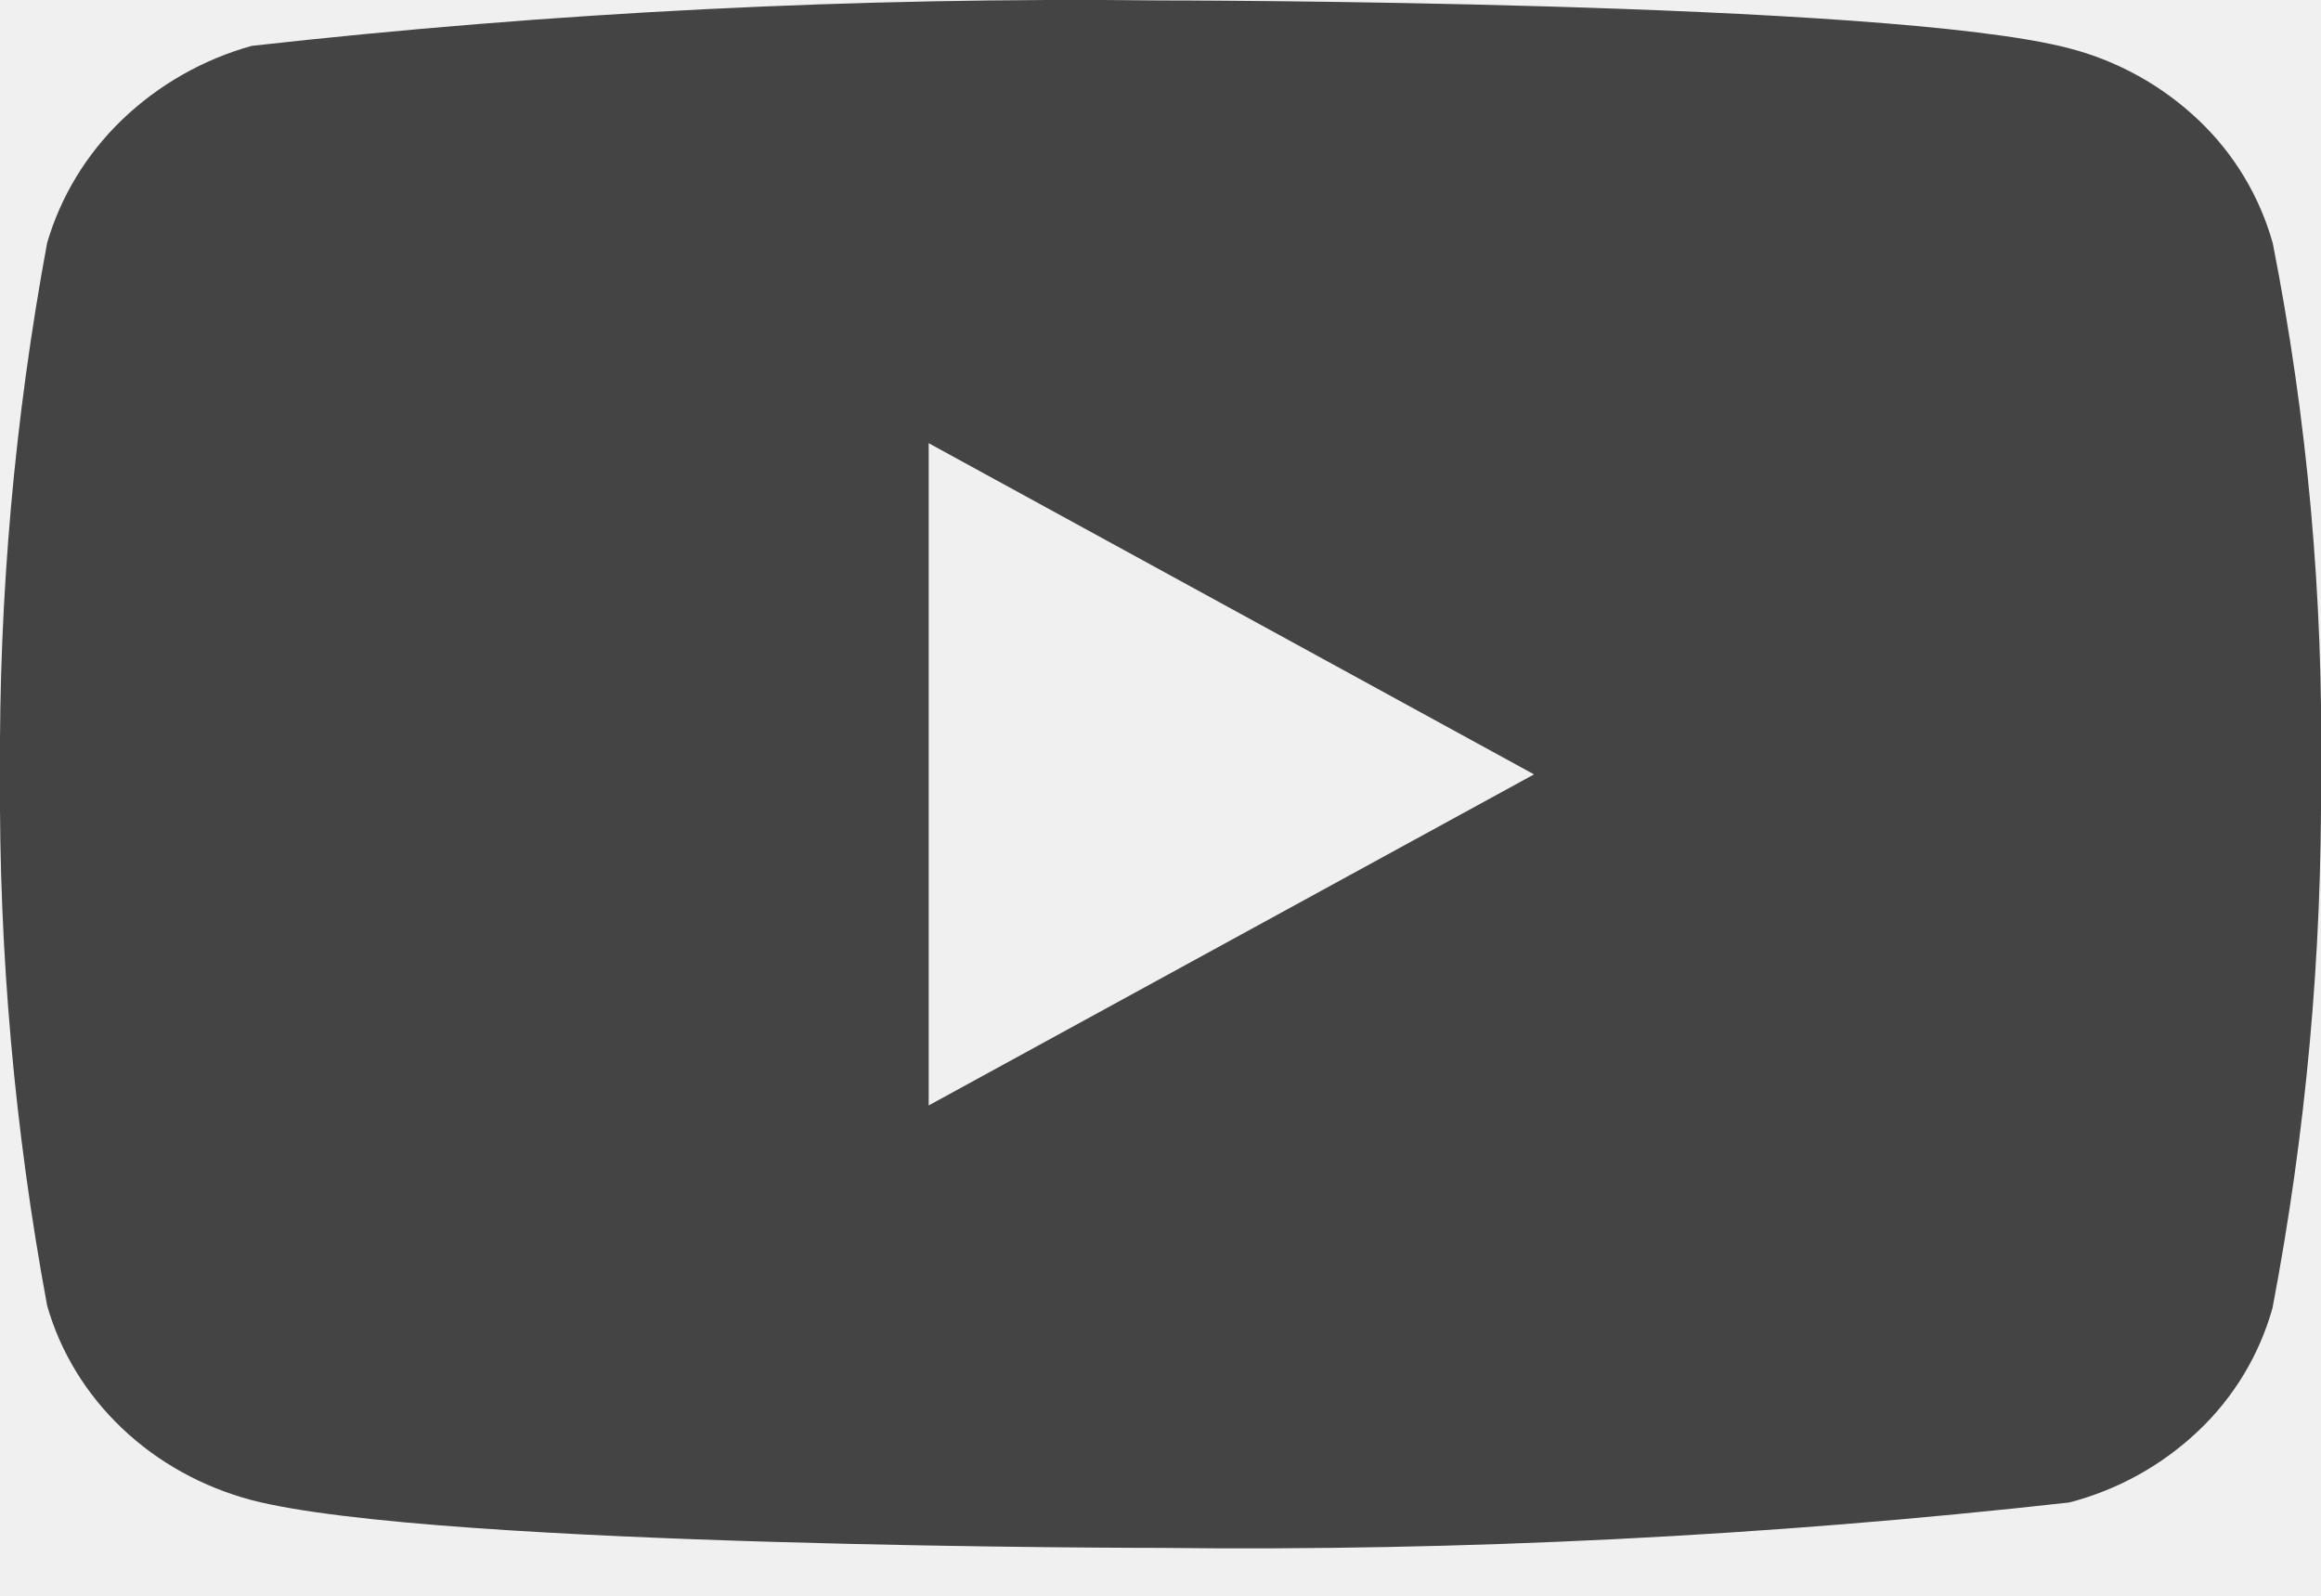
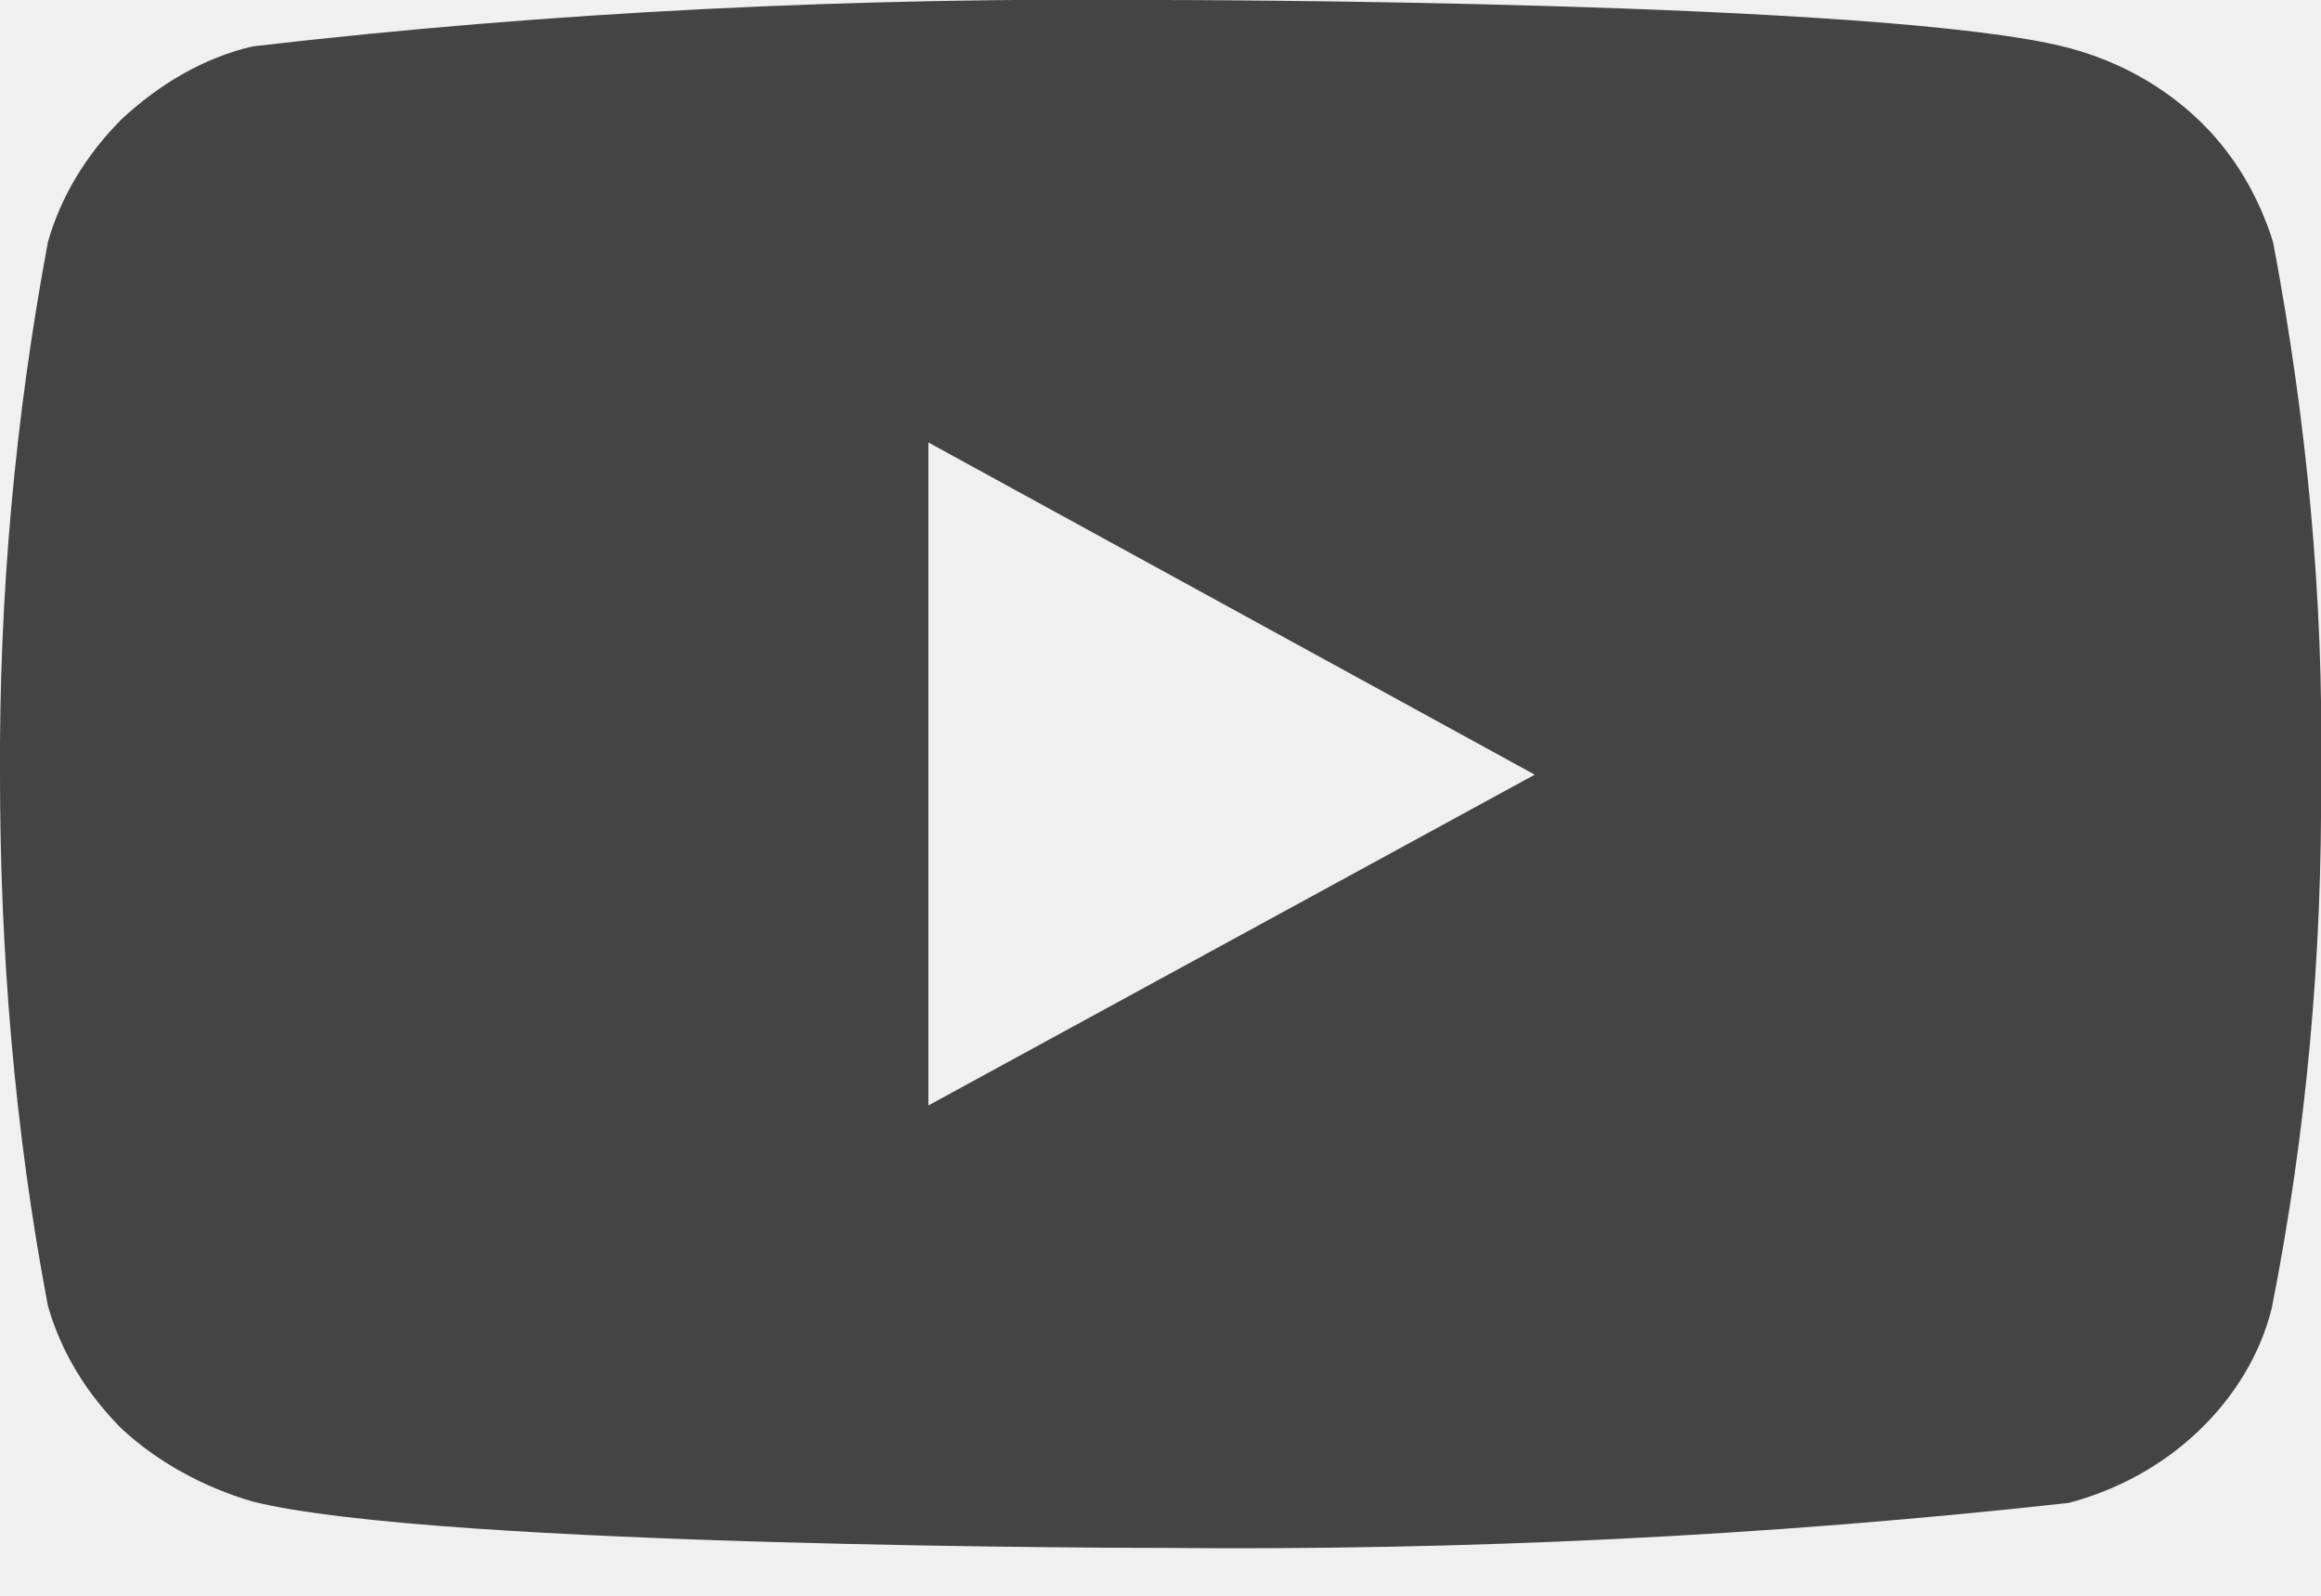
<svg xmlns="http://www.w3.org/2000/svg" width="16" height="11" viewBox="0 0 16 11" fill="none">
-   <g clip-path="url(#a)">
-     <path d="M15.667 1.675a1.857 1.857 0 0 0-.511-.847 2.034 2.034 0 0 0-.892-.495c-1.252-.33-6.268-.33-6.268-.33a51.083 51.083 0 0 0-6.26.313 2.107 2.107 0 0 0-.892.507c-.247.237-.425.53-.519.851a19.393 19.393 0 0 0-.325 3.663 19.358 19.358 0 0 0 .325 3.663c.091.319.269.611.517.846.247.235.555.405.894.495 1.269.329 6.26.329 6.26.329a51.187 51.187 0 0 0 6.268-.313 2.033 2.033 0 0 0 .892-.495 1.853 1.853 0 0 0 .51-.847 18.918 18.918 0 0 0 .334-3.663 17.721 17.721 0 0 0-.333-3.678v.001ZM6.402 7.619V3.055l4.173 2.283-4.173 2.282Z" fill="#444" />
-   </g>
-   <defs>
-     <clipPath id="a">
-       <path fill="#fff" d="M0 0h16v11H0z" />
-     </clipPath>
-   </defs>
+   <path d="M15.67 1.67c-.1-.32-.27-.61-.51-.84-.25-.24-.56-.41-.9-.5C13.01 0 8 0 8 0 5.9-.02 3.8.08 1.74.32 1.4.4 1.1.58.84.82c-.24.24-.42.53-.51.85A19.4 19.4 0 0 0 0 5.34C0 6.56.1 7.79.33 9c.09.32.27.61.51.85.25.23.56.4.9.5 1.27.32 6.26.32 6.26.32 2.09.02 4.18-.08 6.26-.31.34-.09.65-.26.9-.5.24-.23.42-.52.5-.84.24-1.21.35-2.44.34-3.67.02-1.23-.1-2.46-.33-3.68ZM6.4 7.62V3.05l4.18 2.29L6.4 7.62Z" fill="#444" />
</svg>
